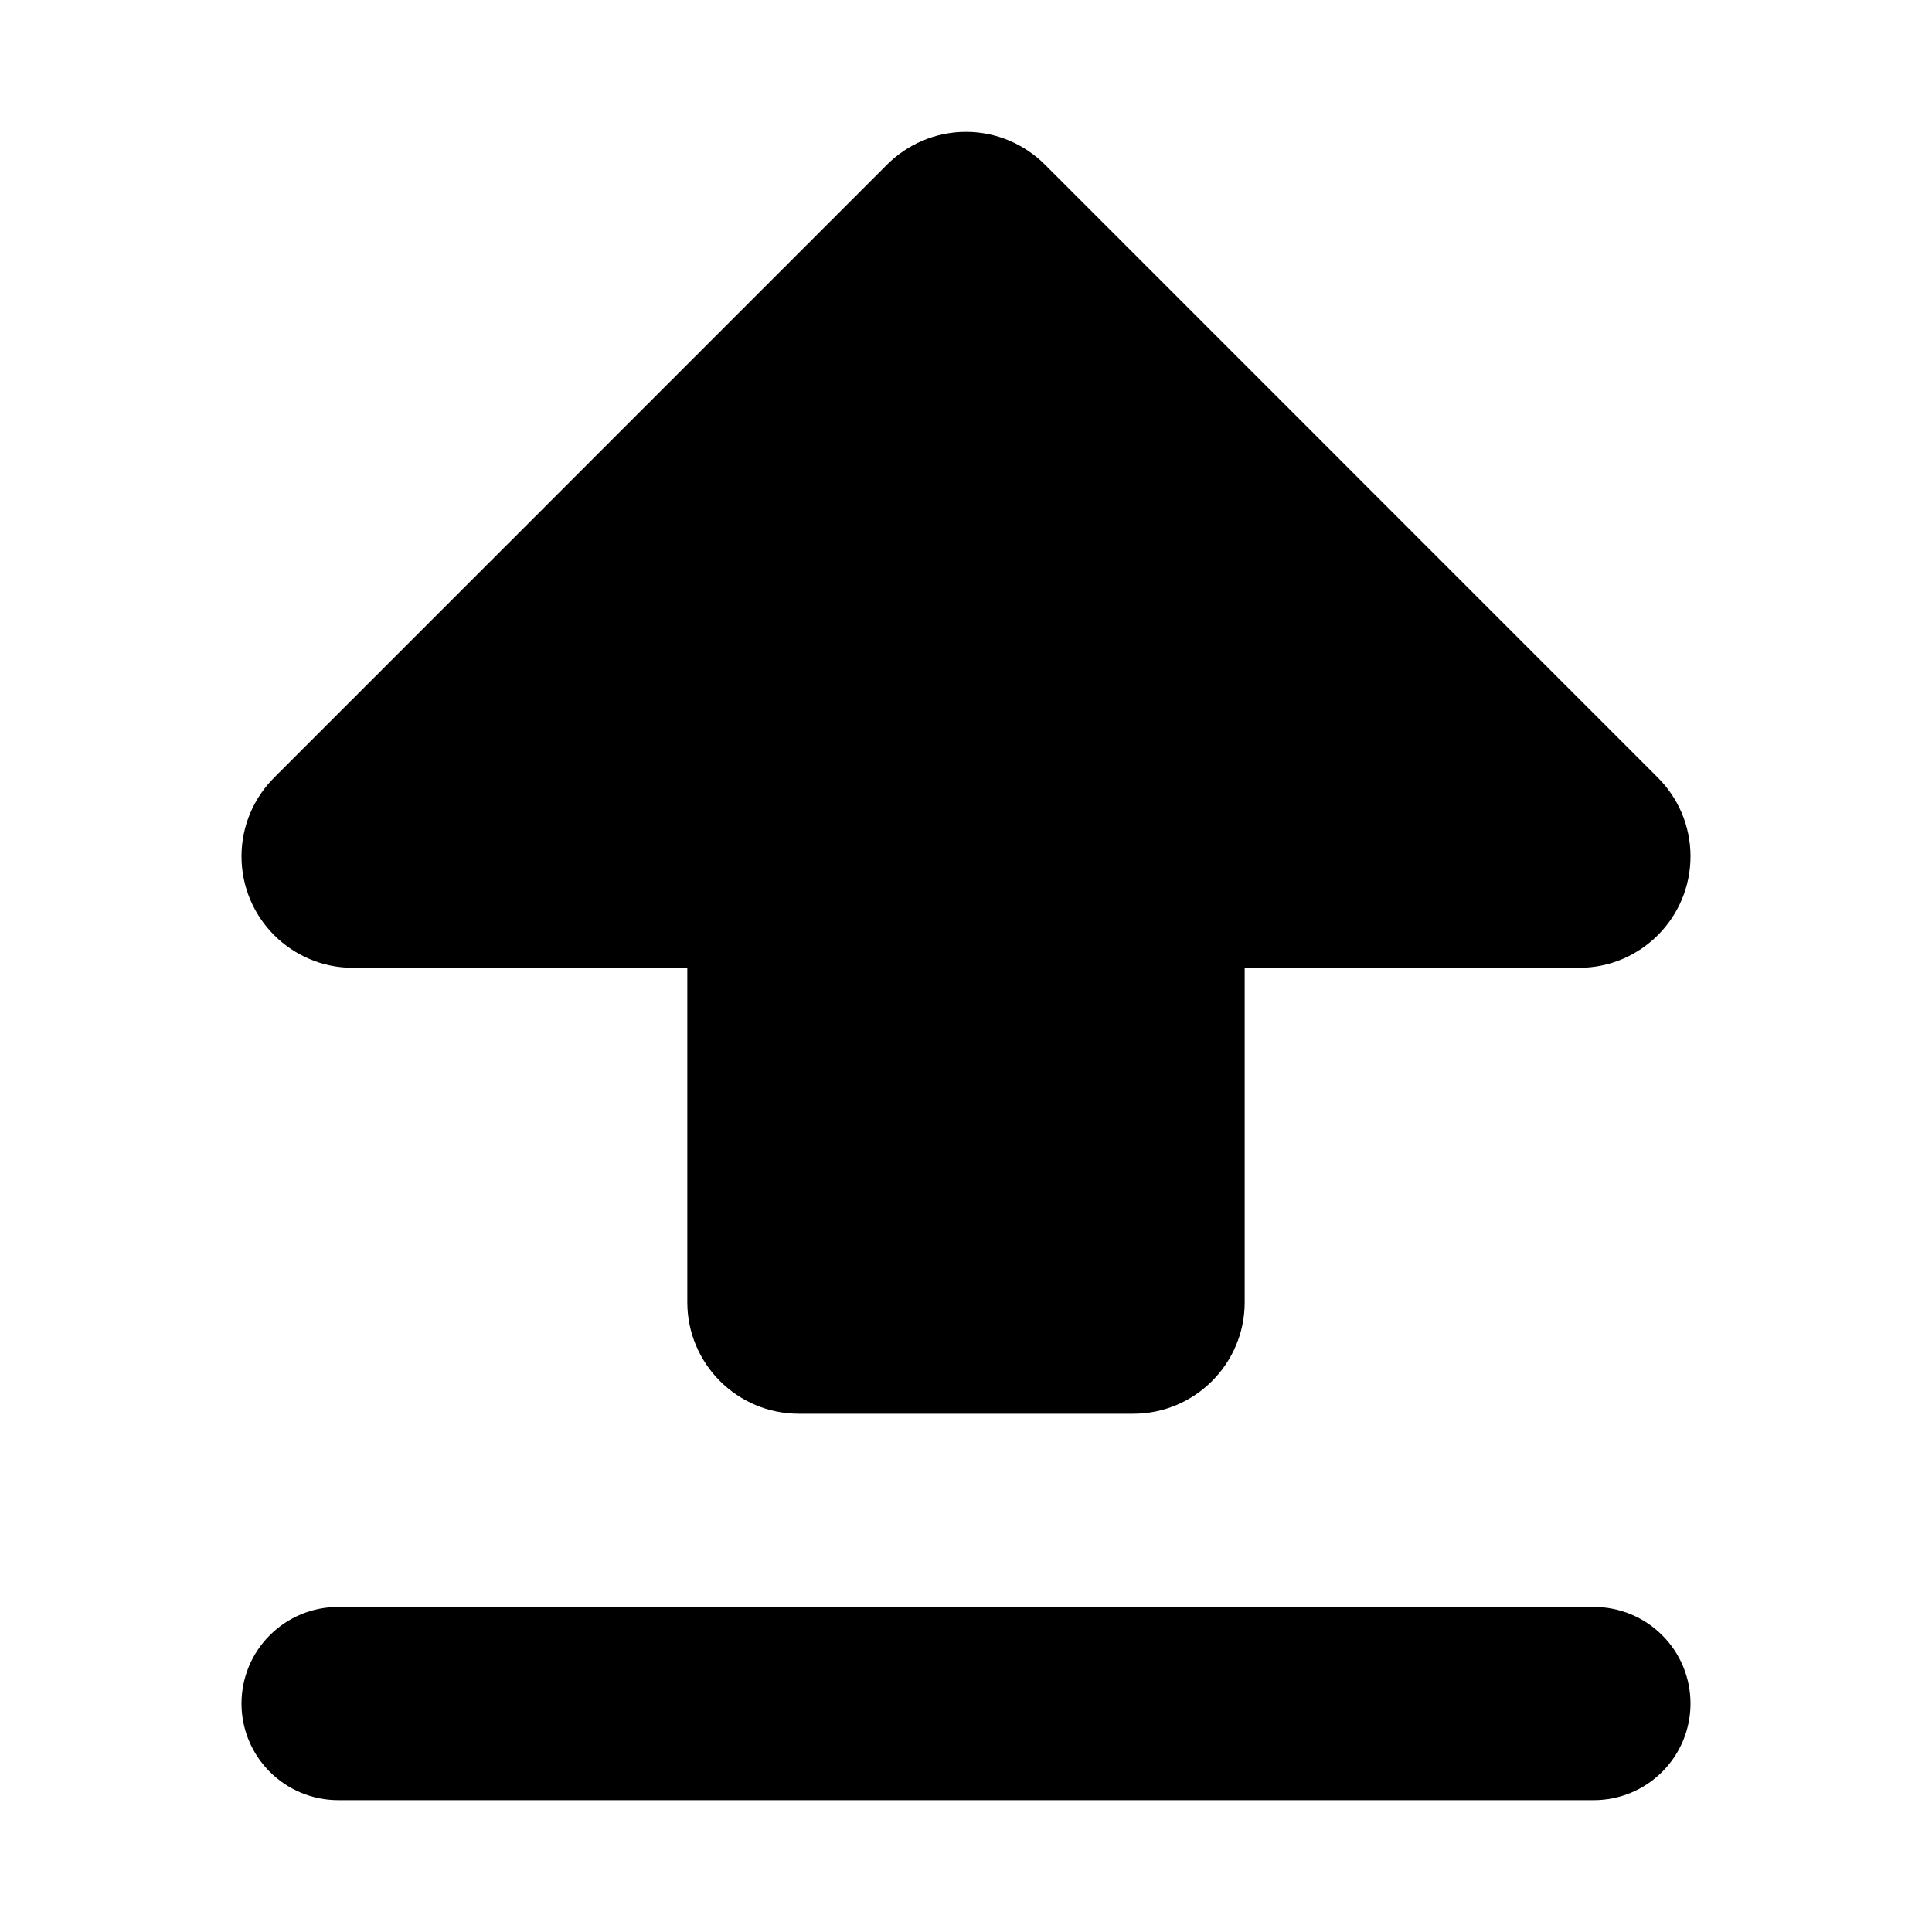
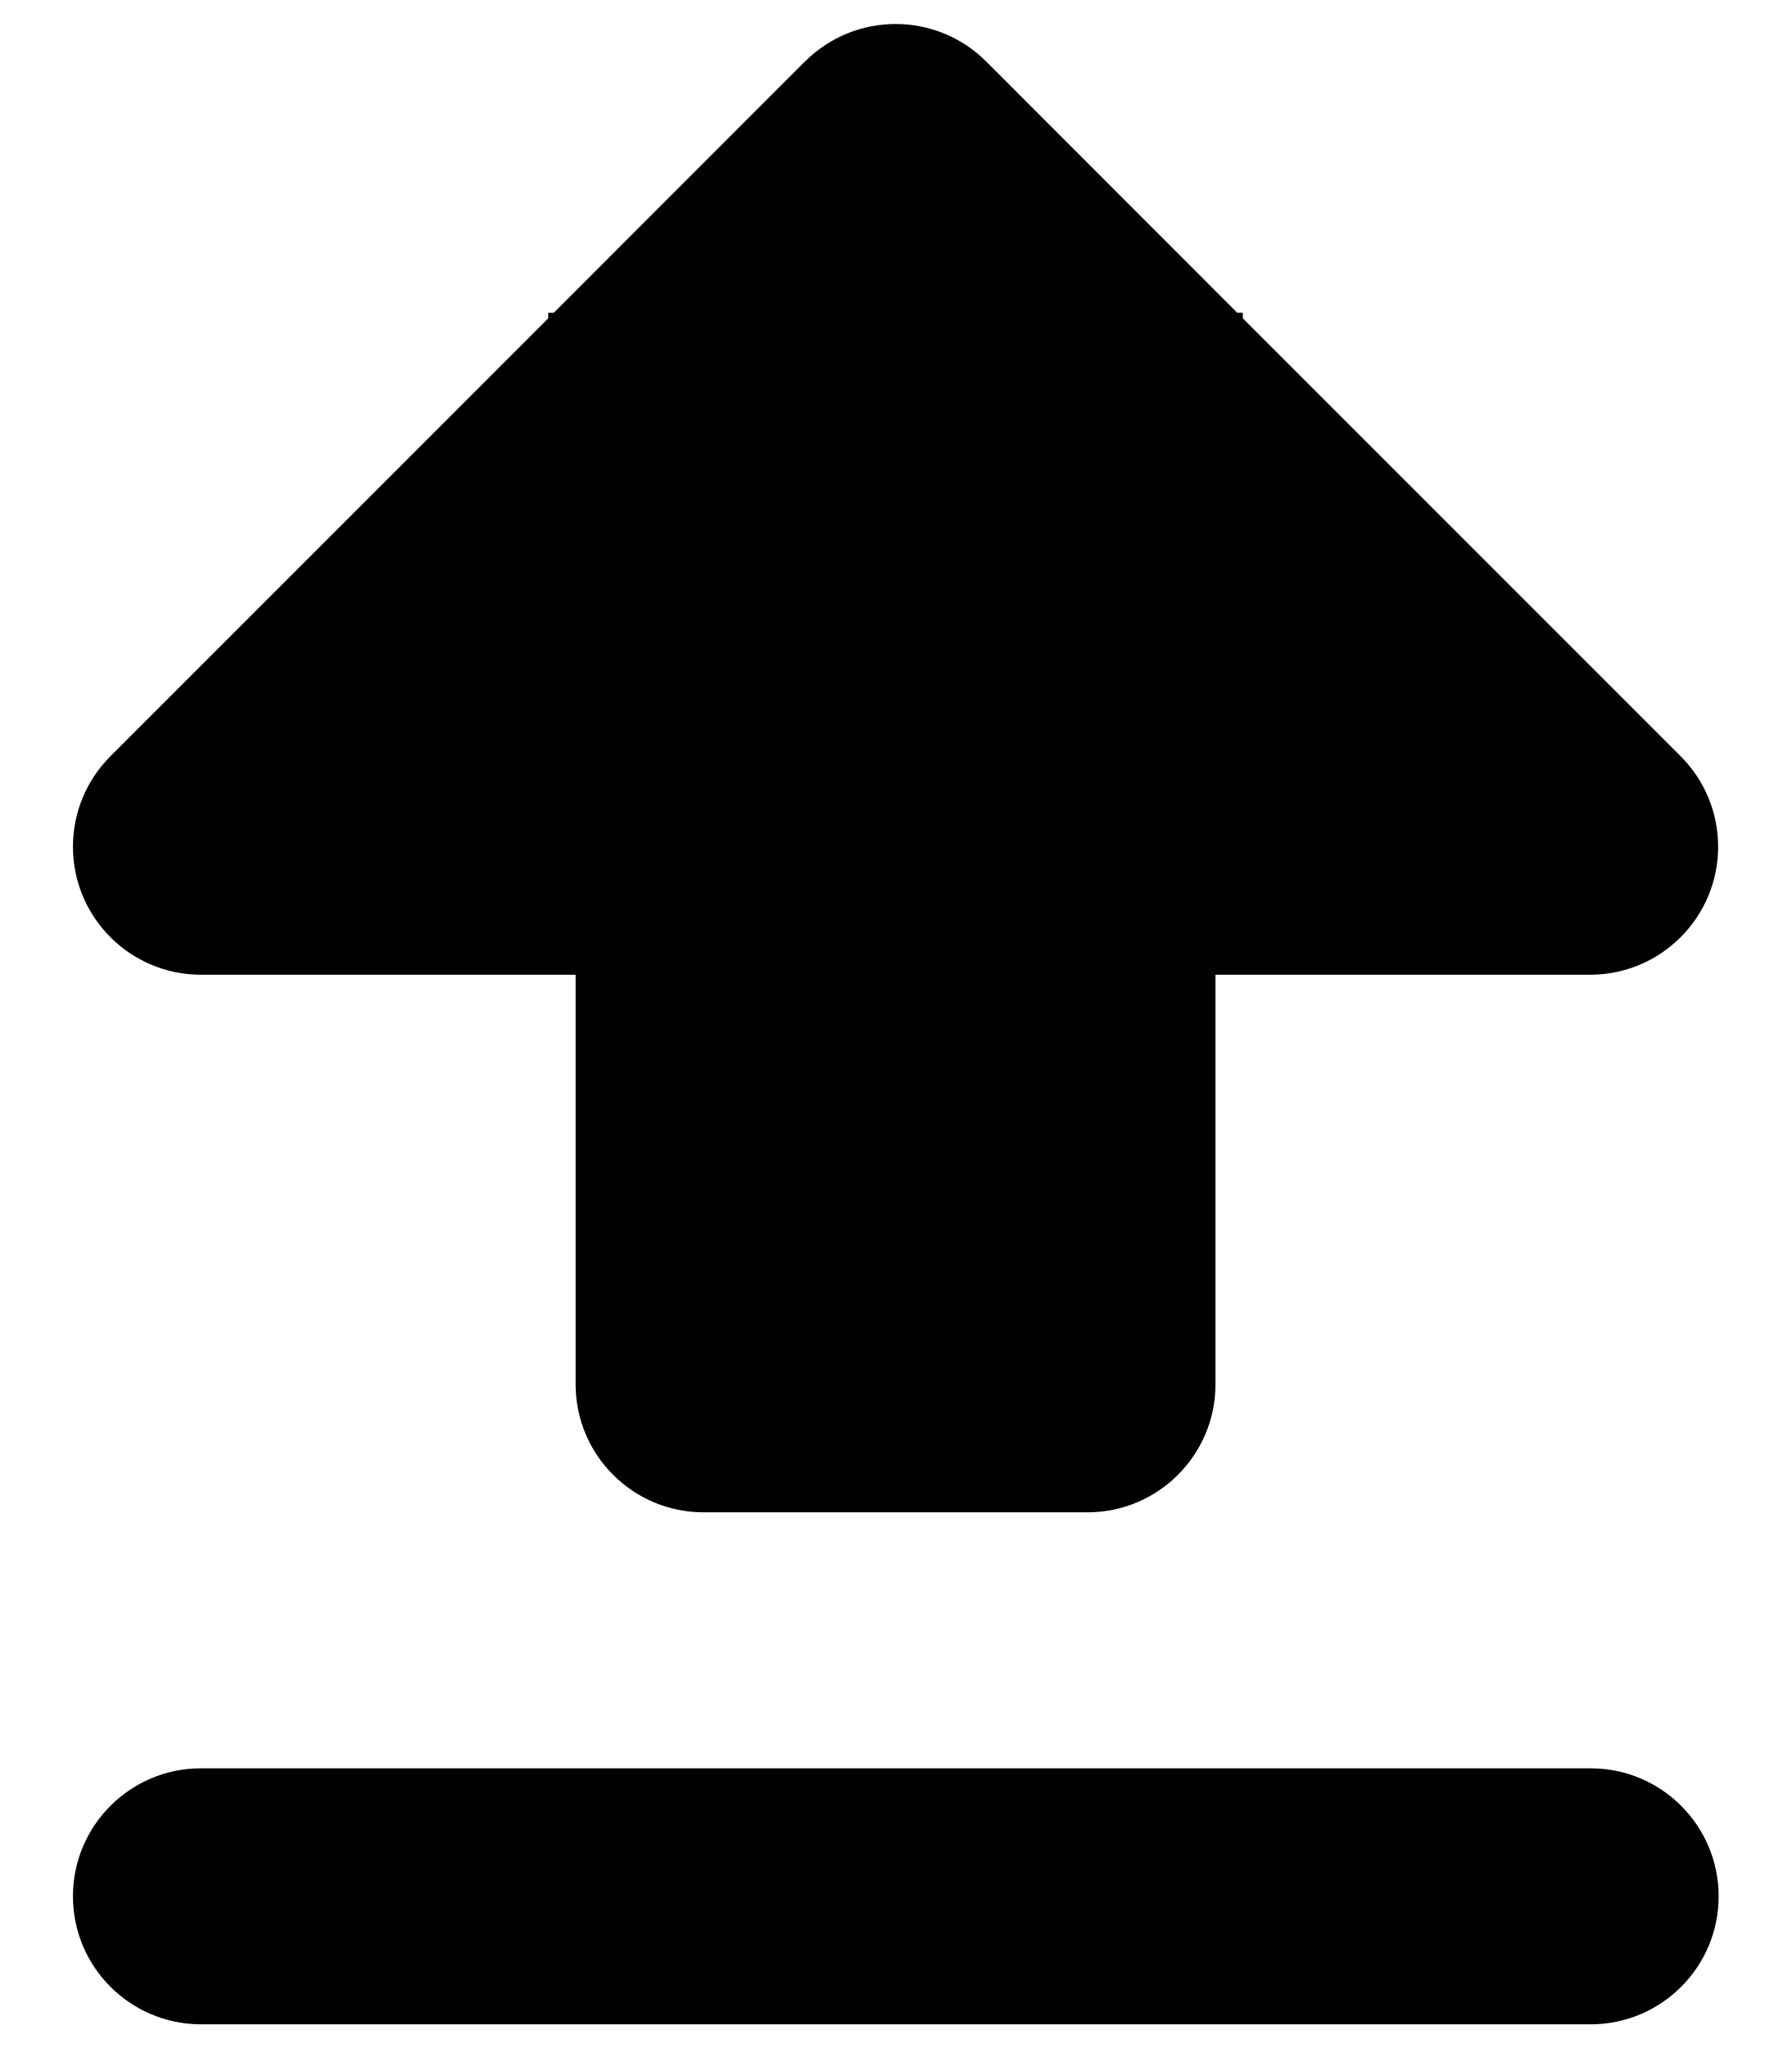
- <svg xmlns="http://www.w3.org/2000/svg" width="100%" height="100%" viewBox="0 0 20 20" version="1.1" xml:space="preserve" style="fill-rule:evenodd;clip-rule:evenodd;stroke-linejoin:round;stroke-miterlimit:1.414;">
-   <g id="Upload">
-     <g id="thick">
-       <path d="M17.5,17.635c0,-0.266 -0.105,-0.52 -0.293,-0.707c-0.187,-0.188 -0.442,-0.293 -0.707,-0.293c-2.727,0 -10.273,0 -13,0c-0.265,0 -0.52,0.105 -0.707,0.293c-0.188,0.187 -0.293,0.441 -0.293,0.707c0,0.265 0.105,0.519 0.293,0.707c0.187,0.187 0.442,0.293 0.707,0.293c2.727,0 10.273,0 13,0c0.265,0 0.52,-0.106 0.707,-0.293c0.188,-0.188 0.293,-0.442 0.293,-0.707c0,0 0,0 0,0Z" />
-       <path d="M7.115,10.019l-3.461,0c-0.637,0 -1.154,-0.517 -1.154,-1.154c0,-0.318 0.129,-0.606 0.338,-0.815l0,0l6.346,-6.347l0,0c0.209,-0.208 0.498,-0.338 0.816,-0.338c0.318,0 0.607,0.13 0.816,0.338l0,0l6.346,6.347l0,0c0.209,0.209 0.338,0.497 0.338,0.815c0,0.637 -0.517,1.154 -1.154,1.154l-3.461,0l0,3.462c0,0.637 -0.517,1.154 -1.154,1.154l-3.462,0c-0.637,0 -1.154,-0.517 -1.154,-1.154l0,-3.462Z" />
-     </g>
+ <svg xmlns="http://www.w3.org/2000/svg" width="100%" height="100%" viewBox="0 0 14 16" version="1.1" xml:space="preserve" style="fill-rule:evenodd;clip-rule:evenodd;stroke-linejoin:round;stroke-miterlimit:1.414;">
+   <g id="thick">
+     <path d="M9.498,10.815c0,0.552 -0.448,1 -1,1l-3,0c-0.552,0 -1,-0.448 -1,-1l0,-3.2l-2.928,0c-0.552,0 -1,-0.448 -1,-1c0,-0.276 0.112,-0.526 0.293,-0.707l0,0l3.421,-3.421l0,-0.044l0.044,0l1.962,-1.963l0.001,0.001l0,-0.001c0.391,-0.39 1.024,-0.39 1.415,0l1.962,1.963l0.044,0l0,0.044l3.421,3.421l0,0c0.181,0.181 0.293,0.431 0.293,0.707c0,0.552 -0.448,1 -1,1l-2.928,0l0,3.2Z" />
+     <path d="M12.436,13.815c0.549,0.003 0.994,0.45 0.994,1c0,0.552 -0.448,1 -1,1l-10.86,0l-0.006,0c-0.549,-0.004 -0.994,-0.45 -0.994,-1c0,-0.552 0.448,-1 1,-1l10.86,0l0.006,0Z" />
  </g>
</svg>
